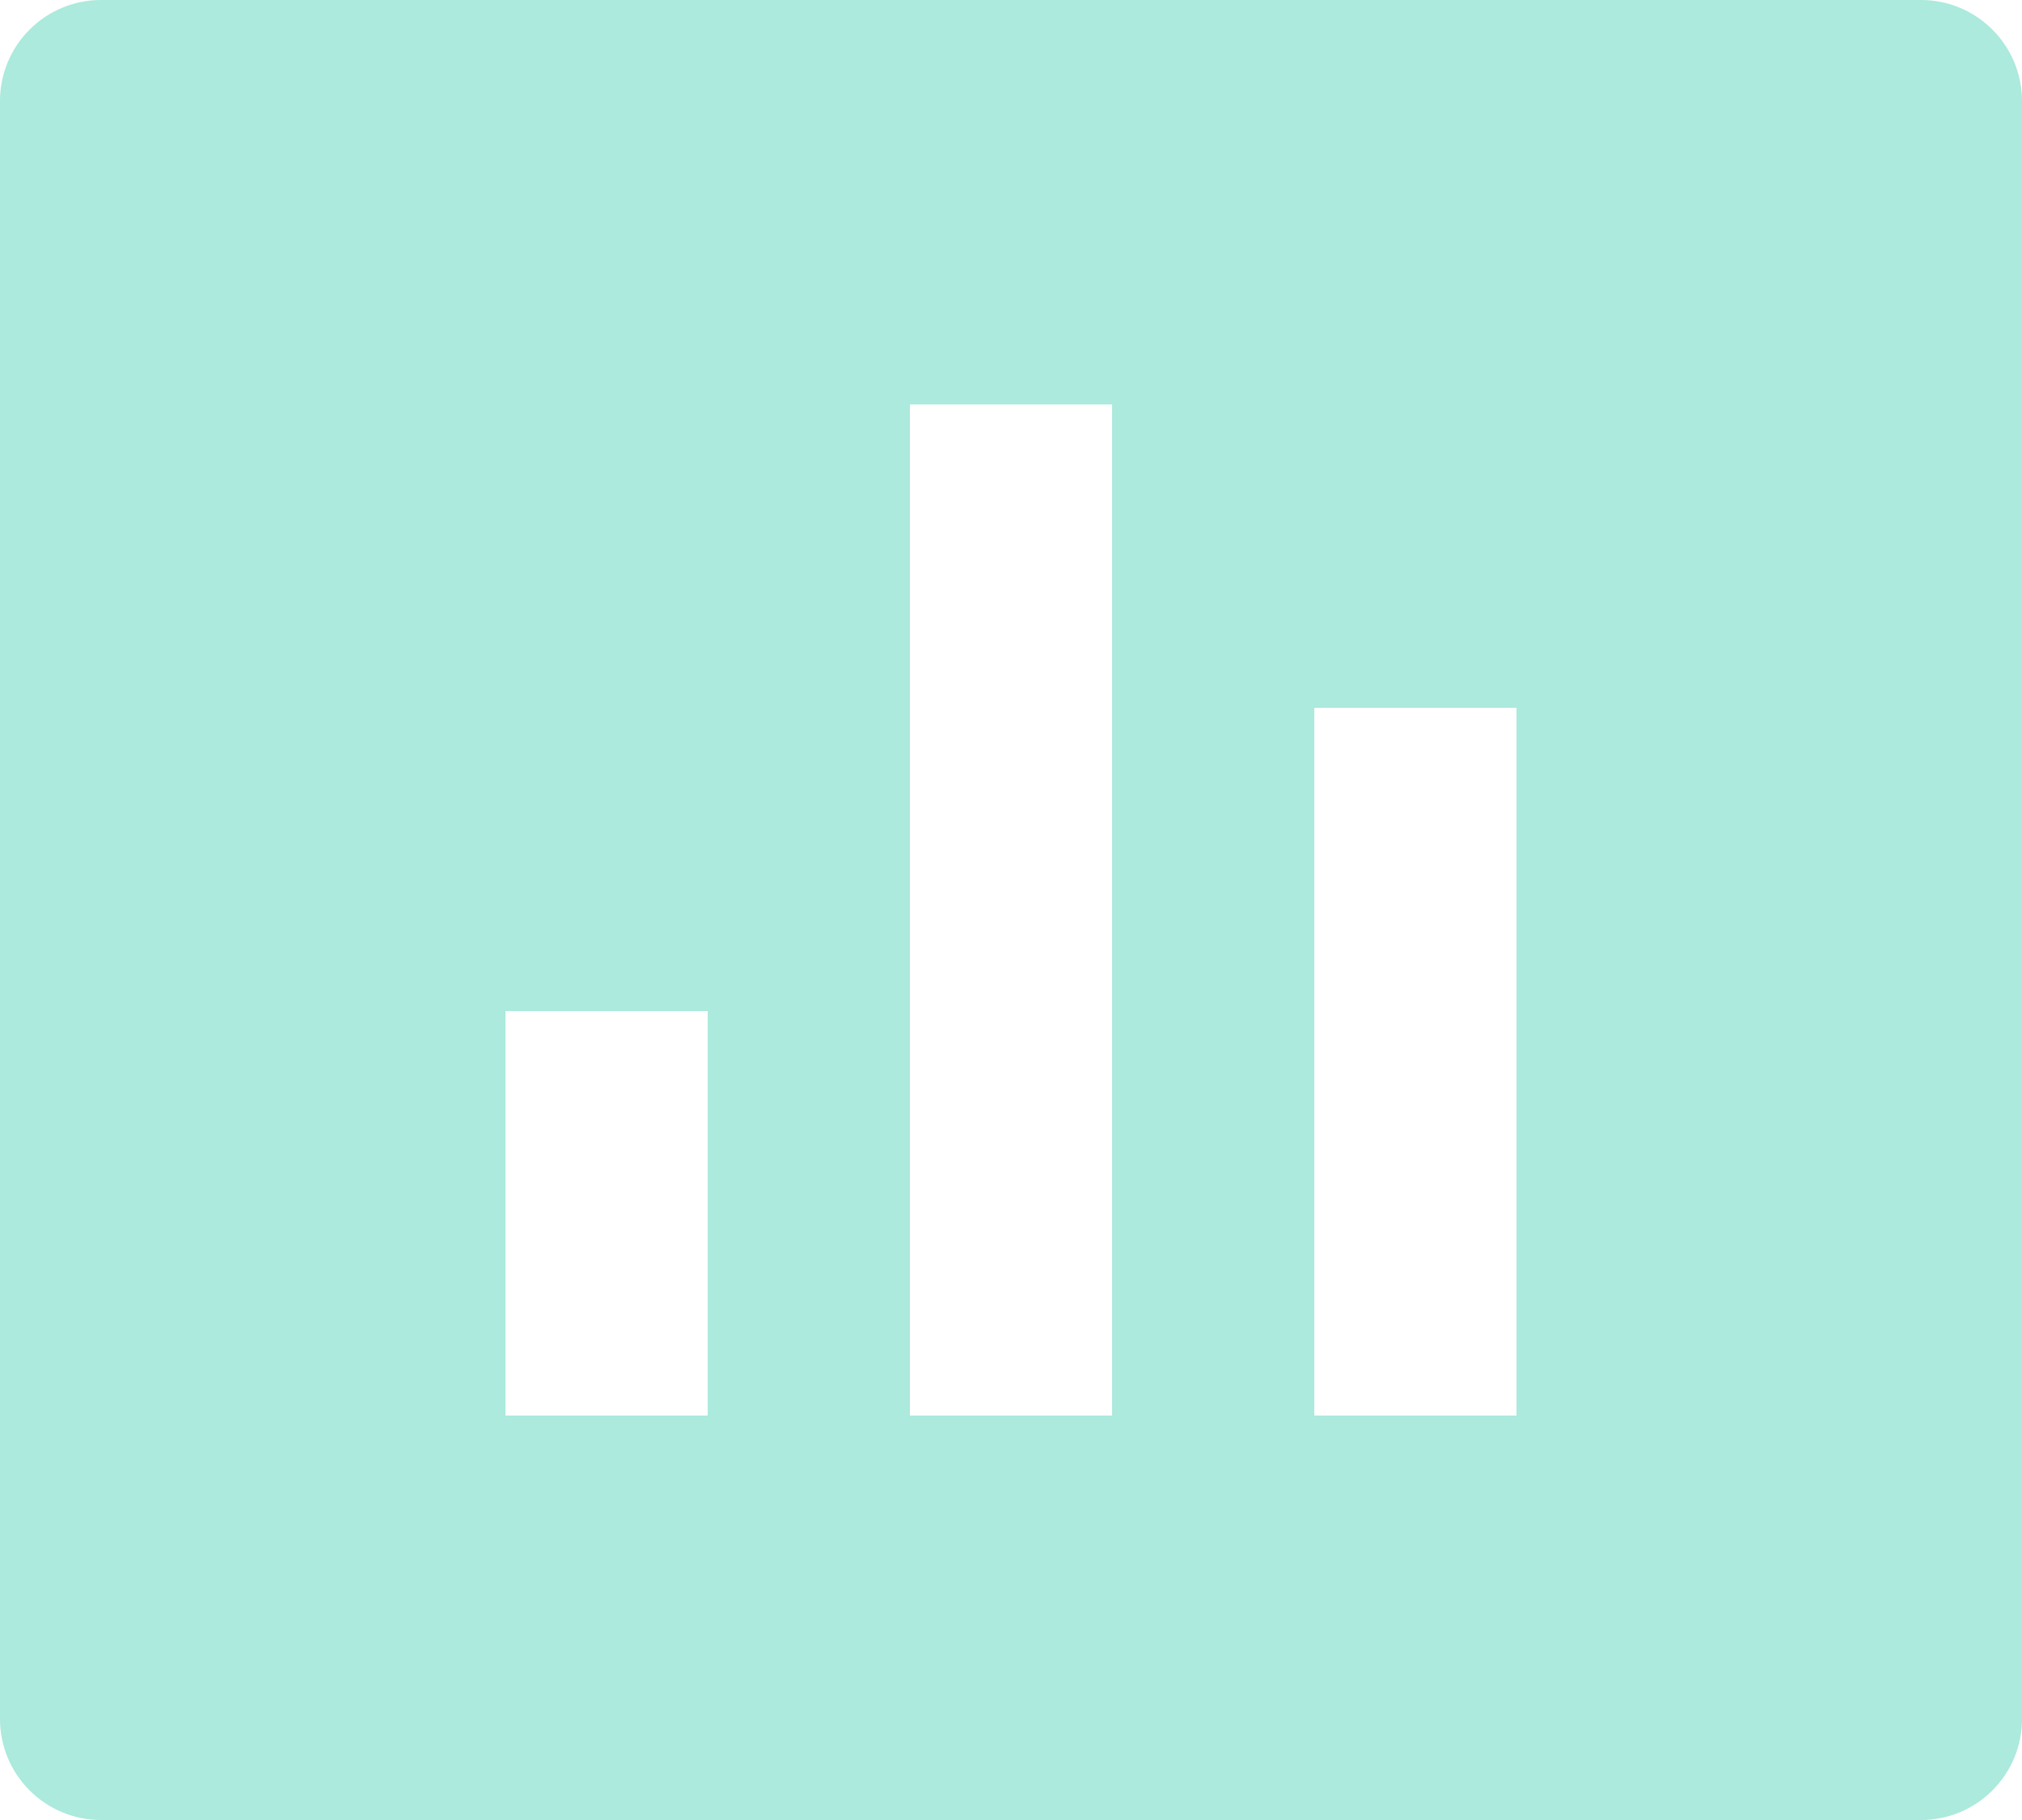
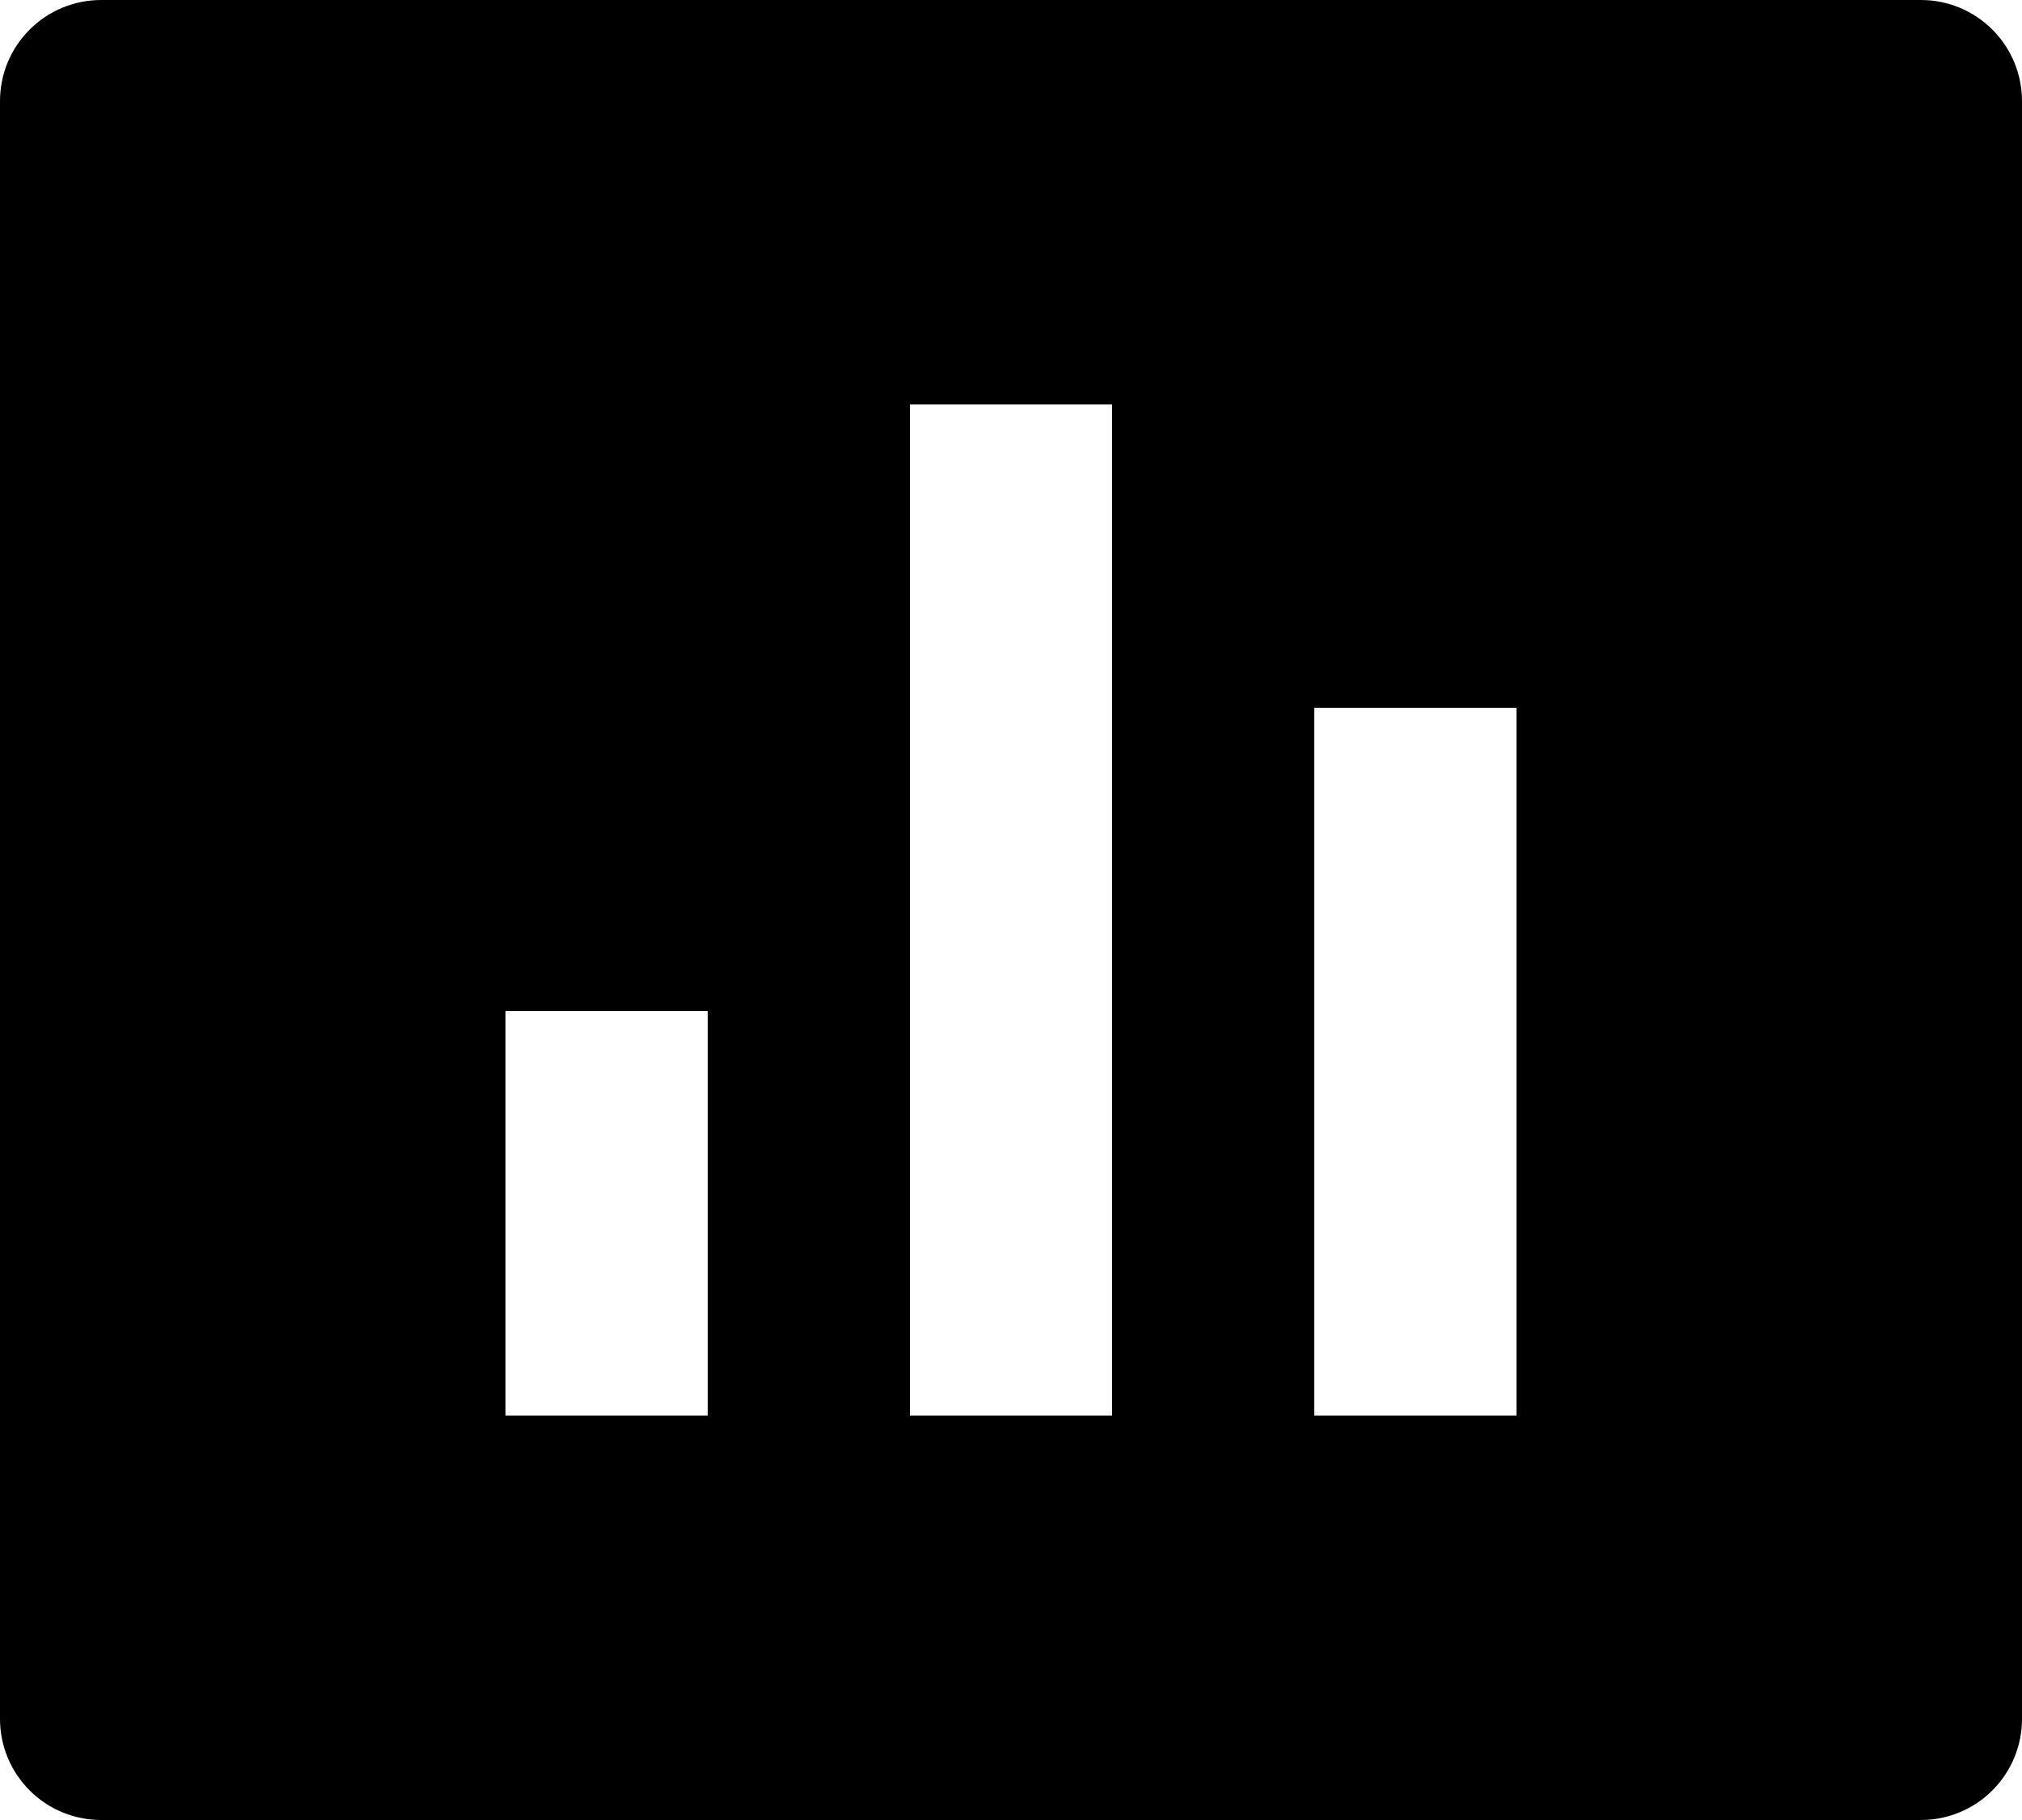
<svg xmlns="http://www.w3.org/2000/svg" width="20" height="18" viewBox="0 0 20 18" fill="none">
-   <path d="M1 0H19C19.265 0 19.52 0.105 19.707 0.293C19.895 0.48 20 0.735 20 1V17C20 17.265 19.895 17.52 19.707 17.707C19.52 17.895 19.265 18 19 18H1C0.735 18 0.48 17.895 0.293 17.707C0.105 17.52 0 17.265 0 17V1C0 0.735 0.105 0.48 0.293 0.293C0.48 0.105 0.735 0 1 0ZM5 10V14H7V10H5ZM9 4V14H11V4H9ZM13 7V14H15V7H13Z" fill="#031720" fill-opacity="0.12" />
-   <path d="M1 0H19C19.265 0 19.52 0.105 19.707 0.293C19.895 0.48 20 0.735 20 1V17C20 17.265 19.895 17.52 19.707 17.707C19.52 17.895 19.265 18 19 18H1C0.735 18 0.48 17.895 0.293 17.707C0.105 17.52 0 17.265 0 17V1C0 0.735 0.105 0.48 0.293 0.293C0.48 0.105 0.735 0 1 0ZM5 10V14H7V10H5ZM9 4V14H11V4H9ZM13 7V14H15V7H13Z" fill="#00FFC4" fill-opacity="0.24" />
+   <path d="M1 0H19C19.265 0 19.52 0.105 19.707 0.293C19.895 0.48 20 0.735 20 1V17C20 17.265 19.895 17.52 19.707 17.707C19.52 17.895 19.265 18 19 18H1C0.735 18 0.48 17.895 0.293 17.707C0.105 17.52 0 17.265 0 17V1C0 0.735 0.105 0.48 0.293 0.293C0.48 0.105 0.735 0 1 0ZM5 10V14H7V10H5ZM9 4V14H11V4H9ZM13 7V14H15V7H13Z" fill="currentColor" />
</svg>
